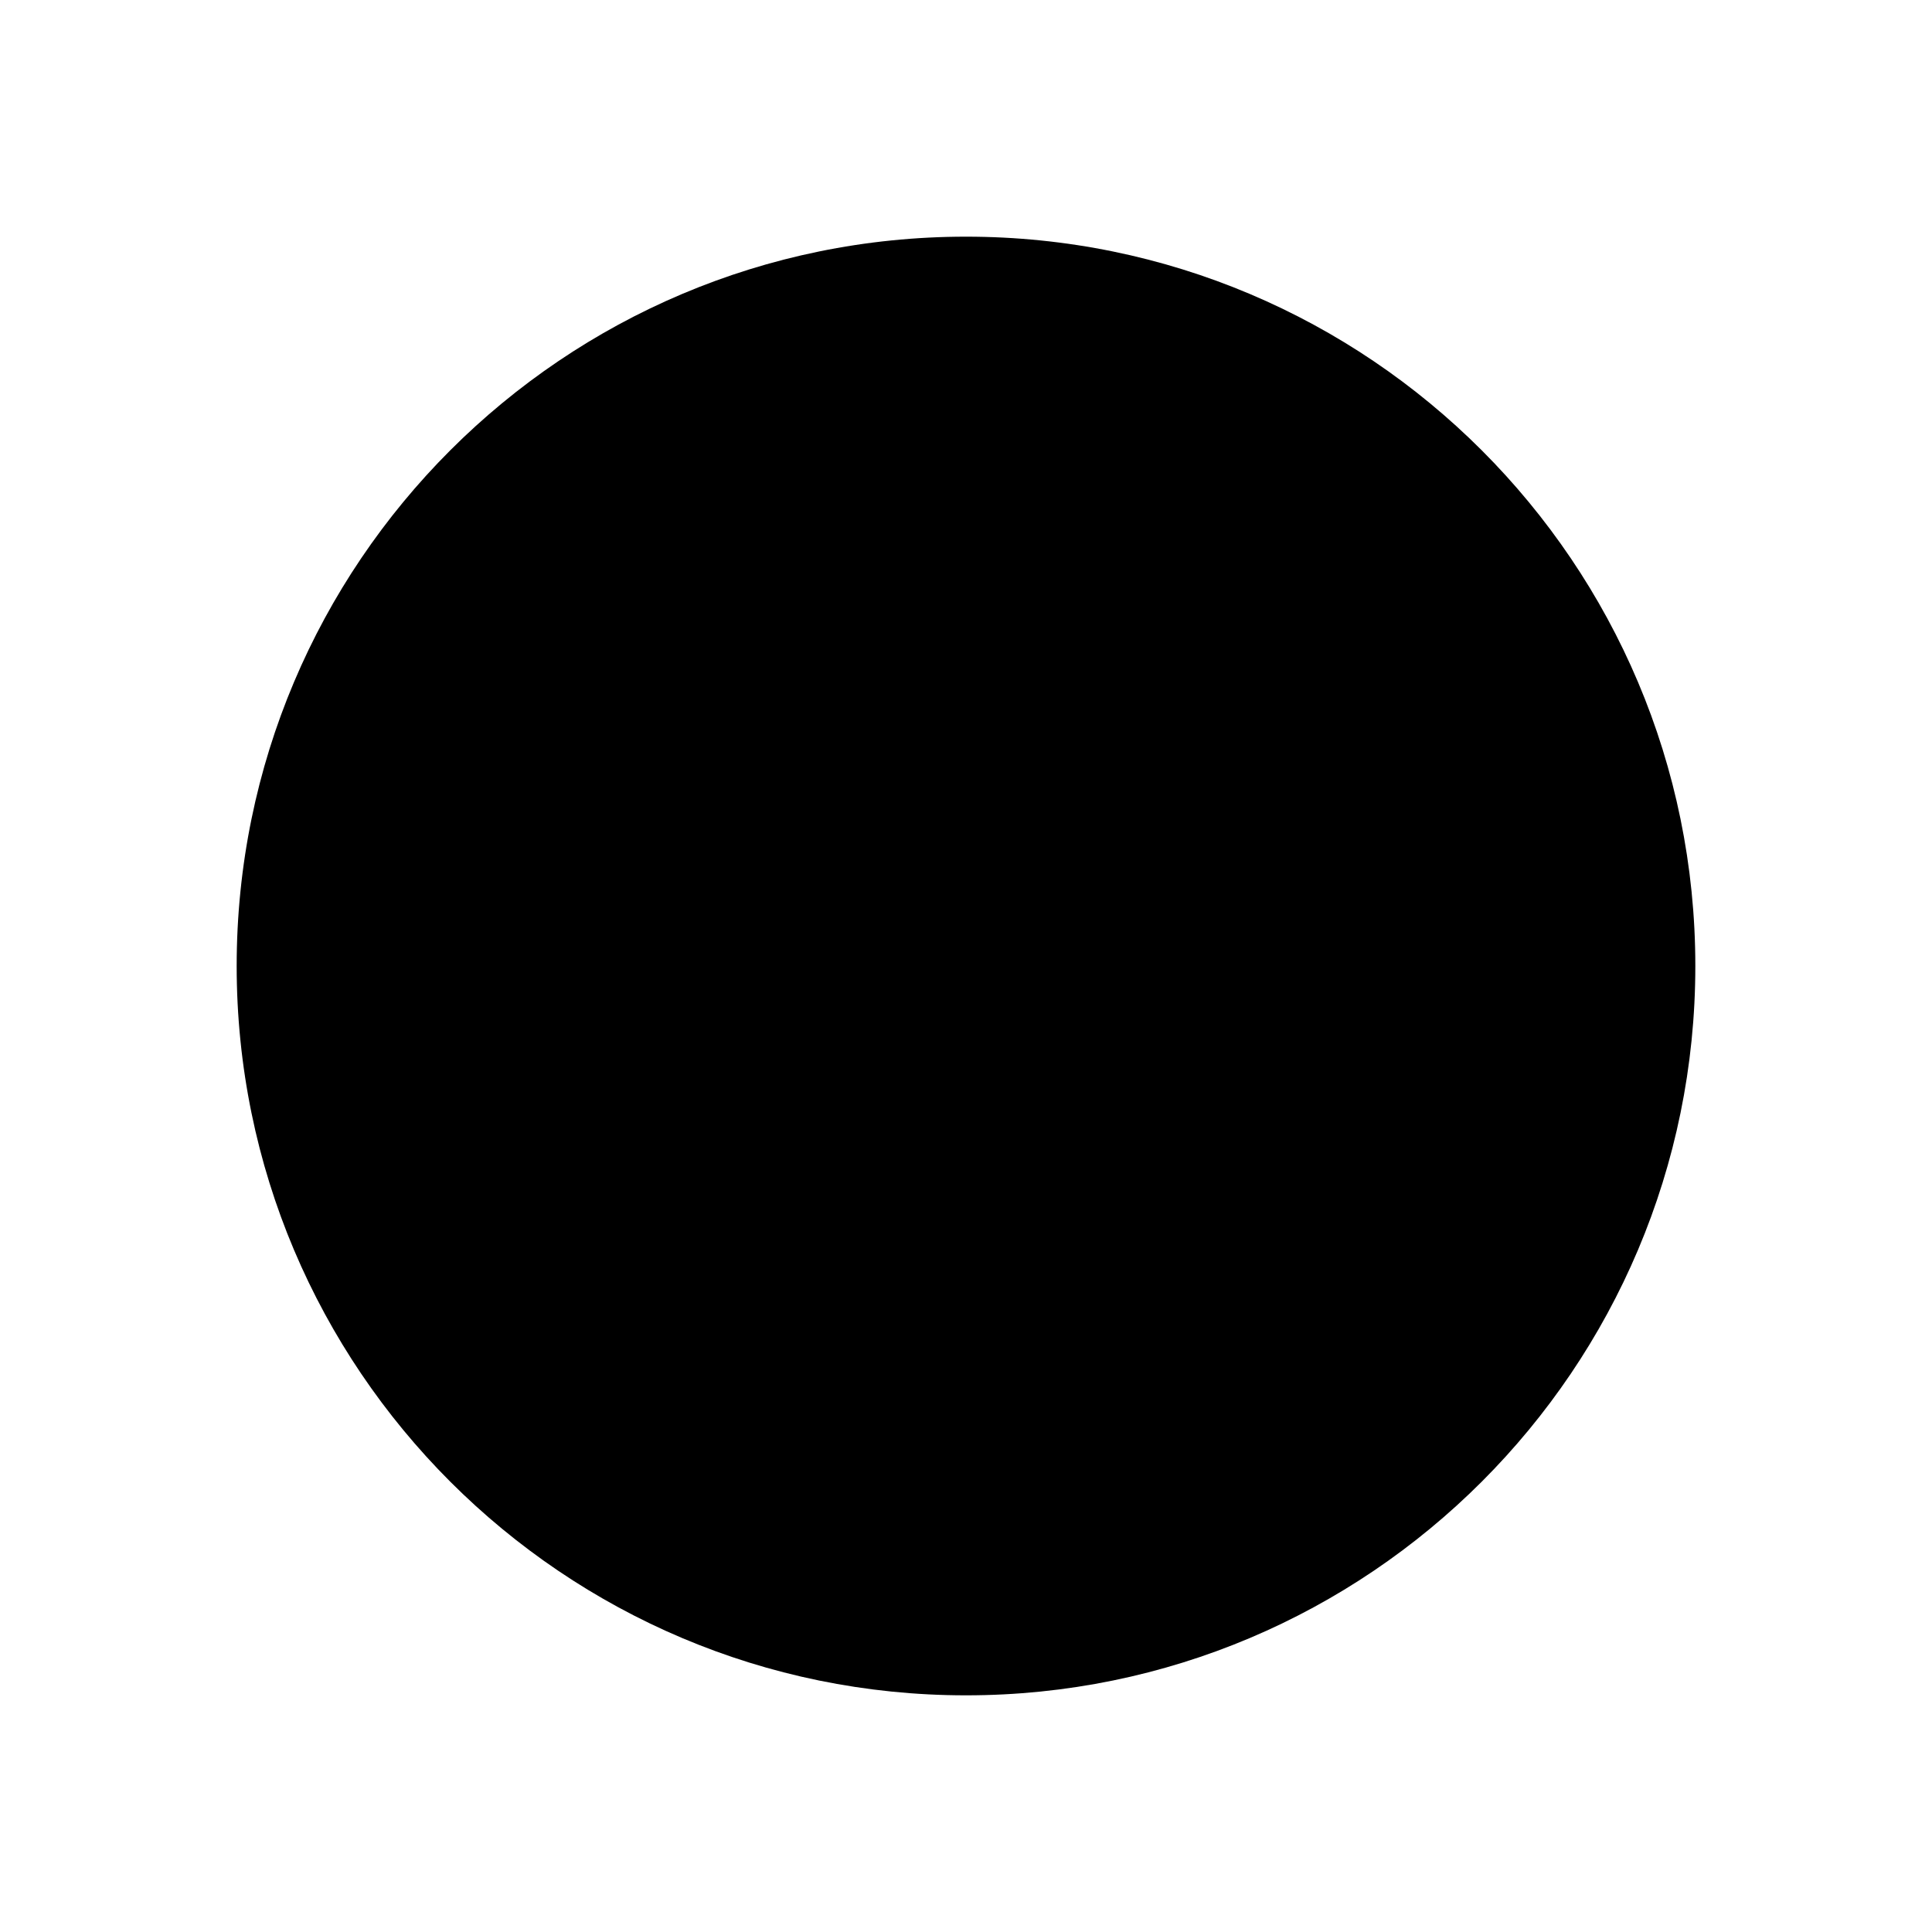
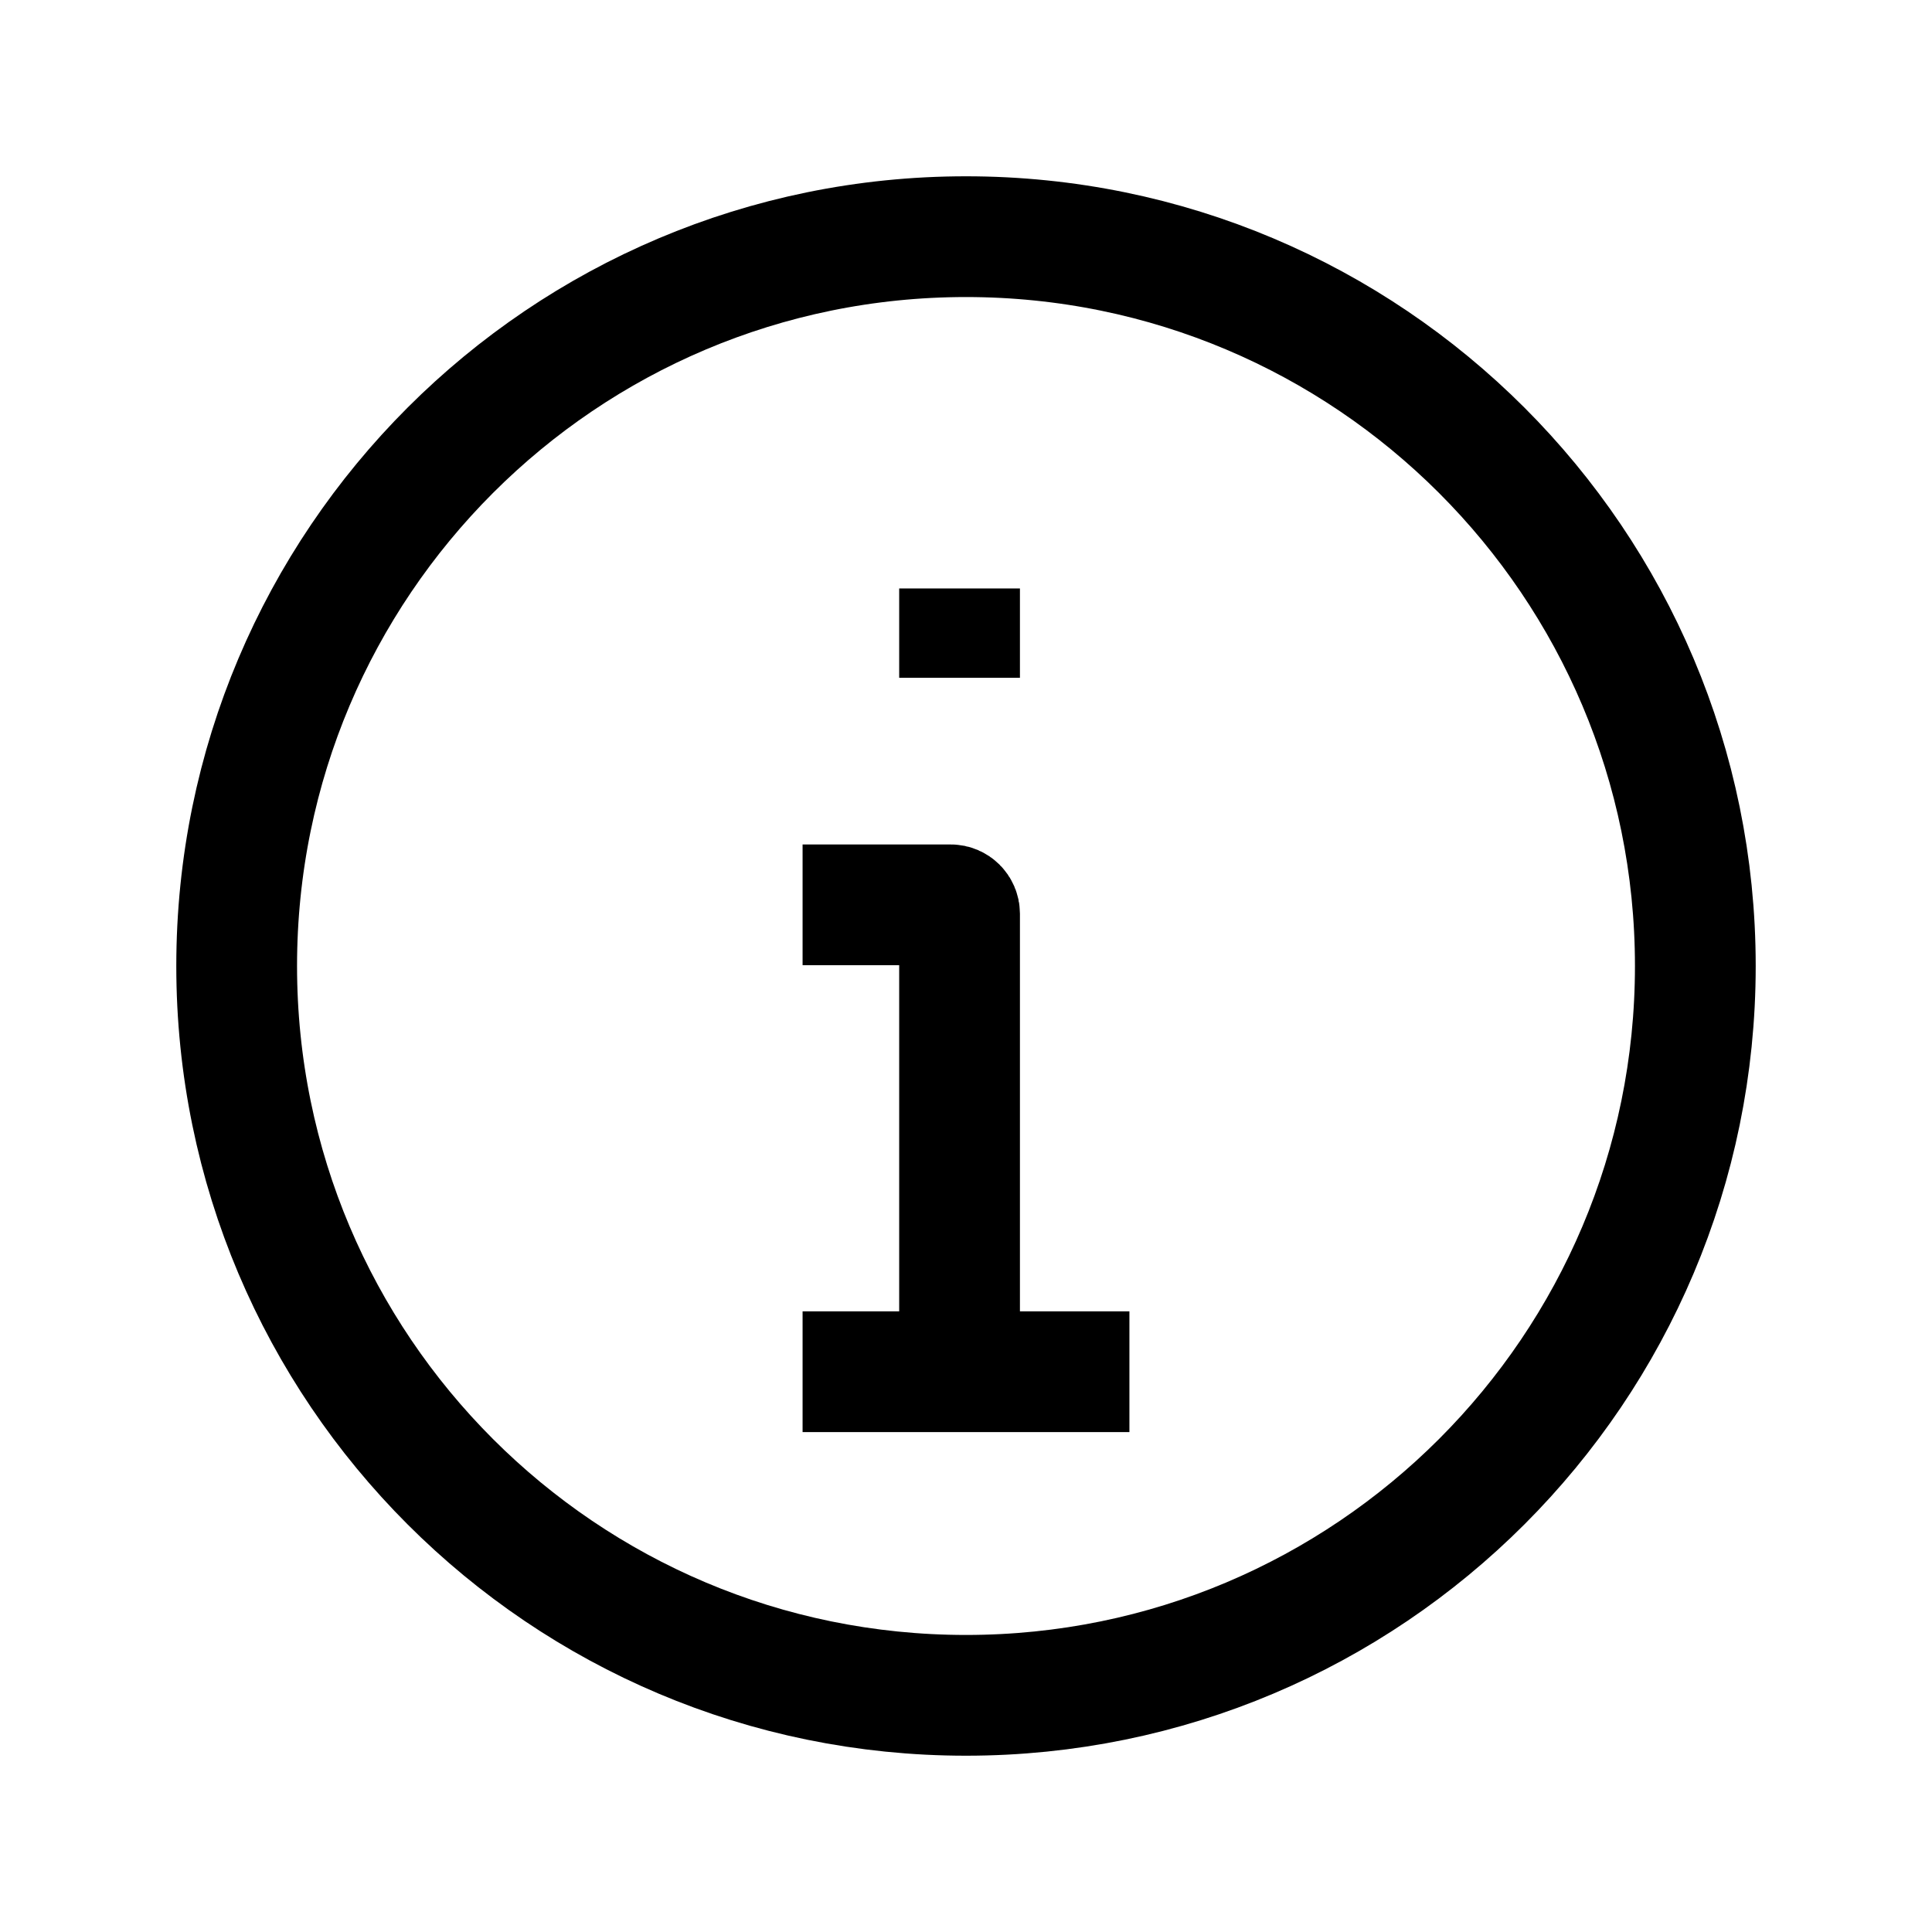
<svg xmlns="http://www.w3.org/2000/svg" id="Capa_2" viewBox="0 0 24 24">
-   <circle cx="12" cy="12" r="9.06" stroke-miterlimit="10" />
+   <circle cx="12" cy="12" r="9.06" stroke-miterlimit="10" fill="none" stroke="#000" stroke-width="1.5" />
  <g>
-     <path d="M9.97,11.24h1.84c.06,0,.11.05.11.11v5.31" stroke-linejoin="round" />
-     <line x1="9.97" y1="17.04" x2="14.03" y2="17.04" stroke-miterlimit="10" />
+     <path d="M9.97,11.24h1.84c.06,0,.11.05.11.11v5.31" stroke-linejoin="round" fill="none" stroke="#000" stroke-width="1.5" />
+     <line x1="9.97" y1="17.04" x2="14.03" y2="17.04" stroke-miterlimit="10" fill="none" stroke="#000" stroke-width="1.5" />
  </g>
-   <line x1="11.92" y1="8.42" x2="11.92" y2="7.31" stroke-linejoin="round" />
+   <line x1="11.92" y1="8.42" x2="11.92" y2="7.31" stroke-linejoin="round" fill="none" stroke="#000" stroke-width="1.5" />
</svg>
